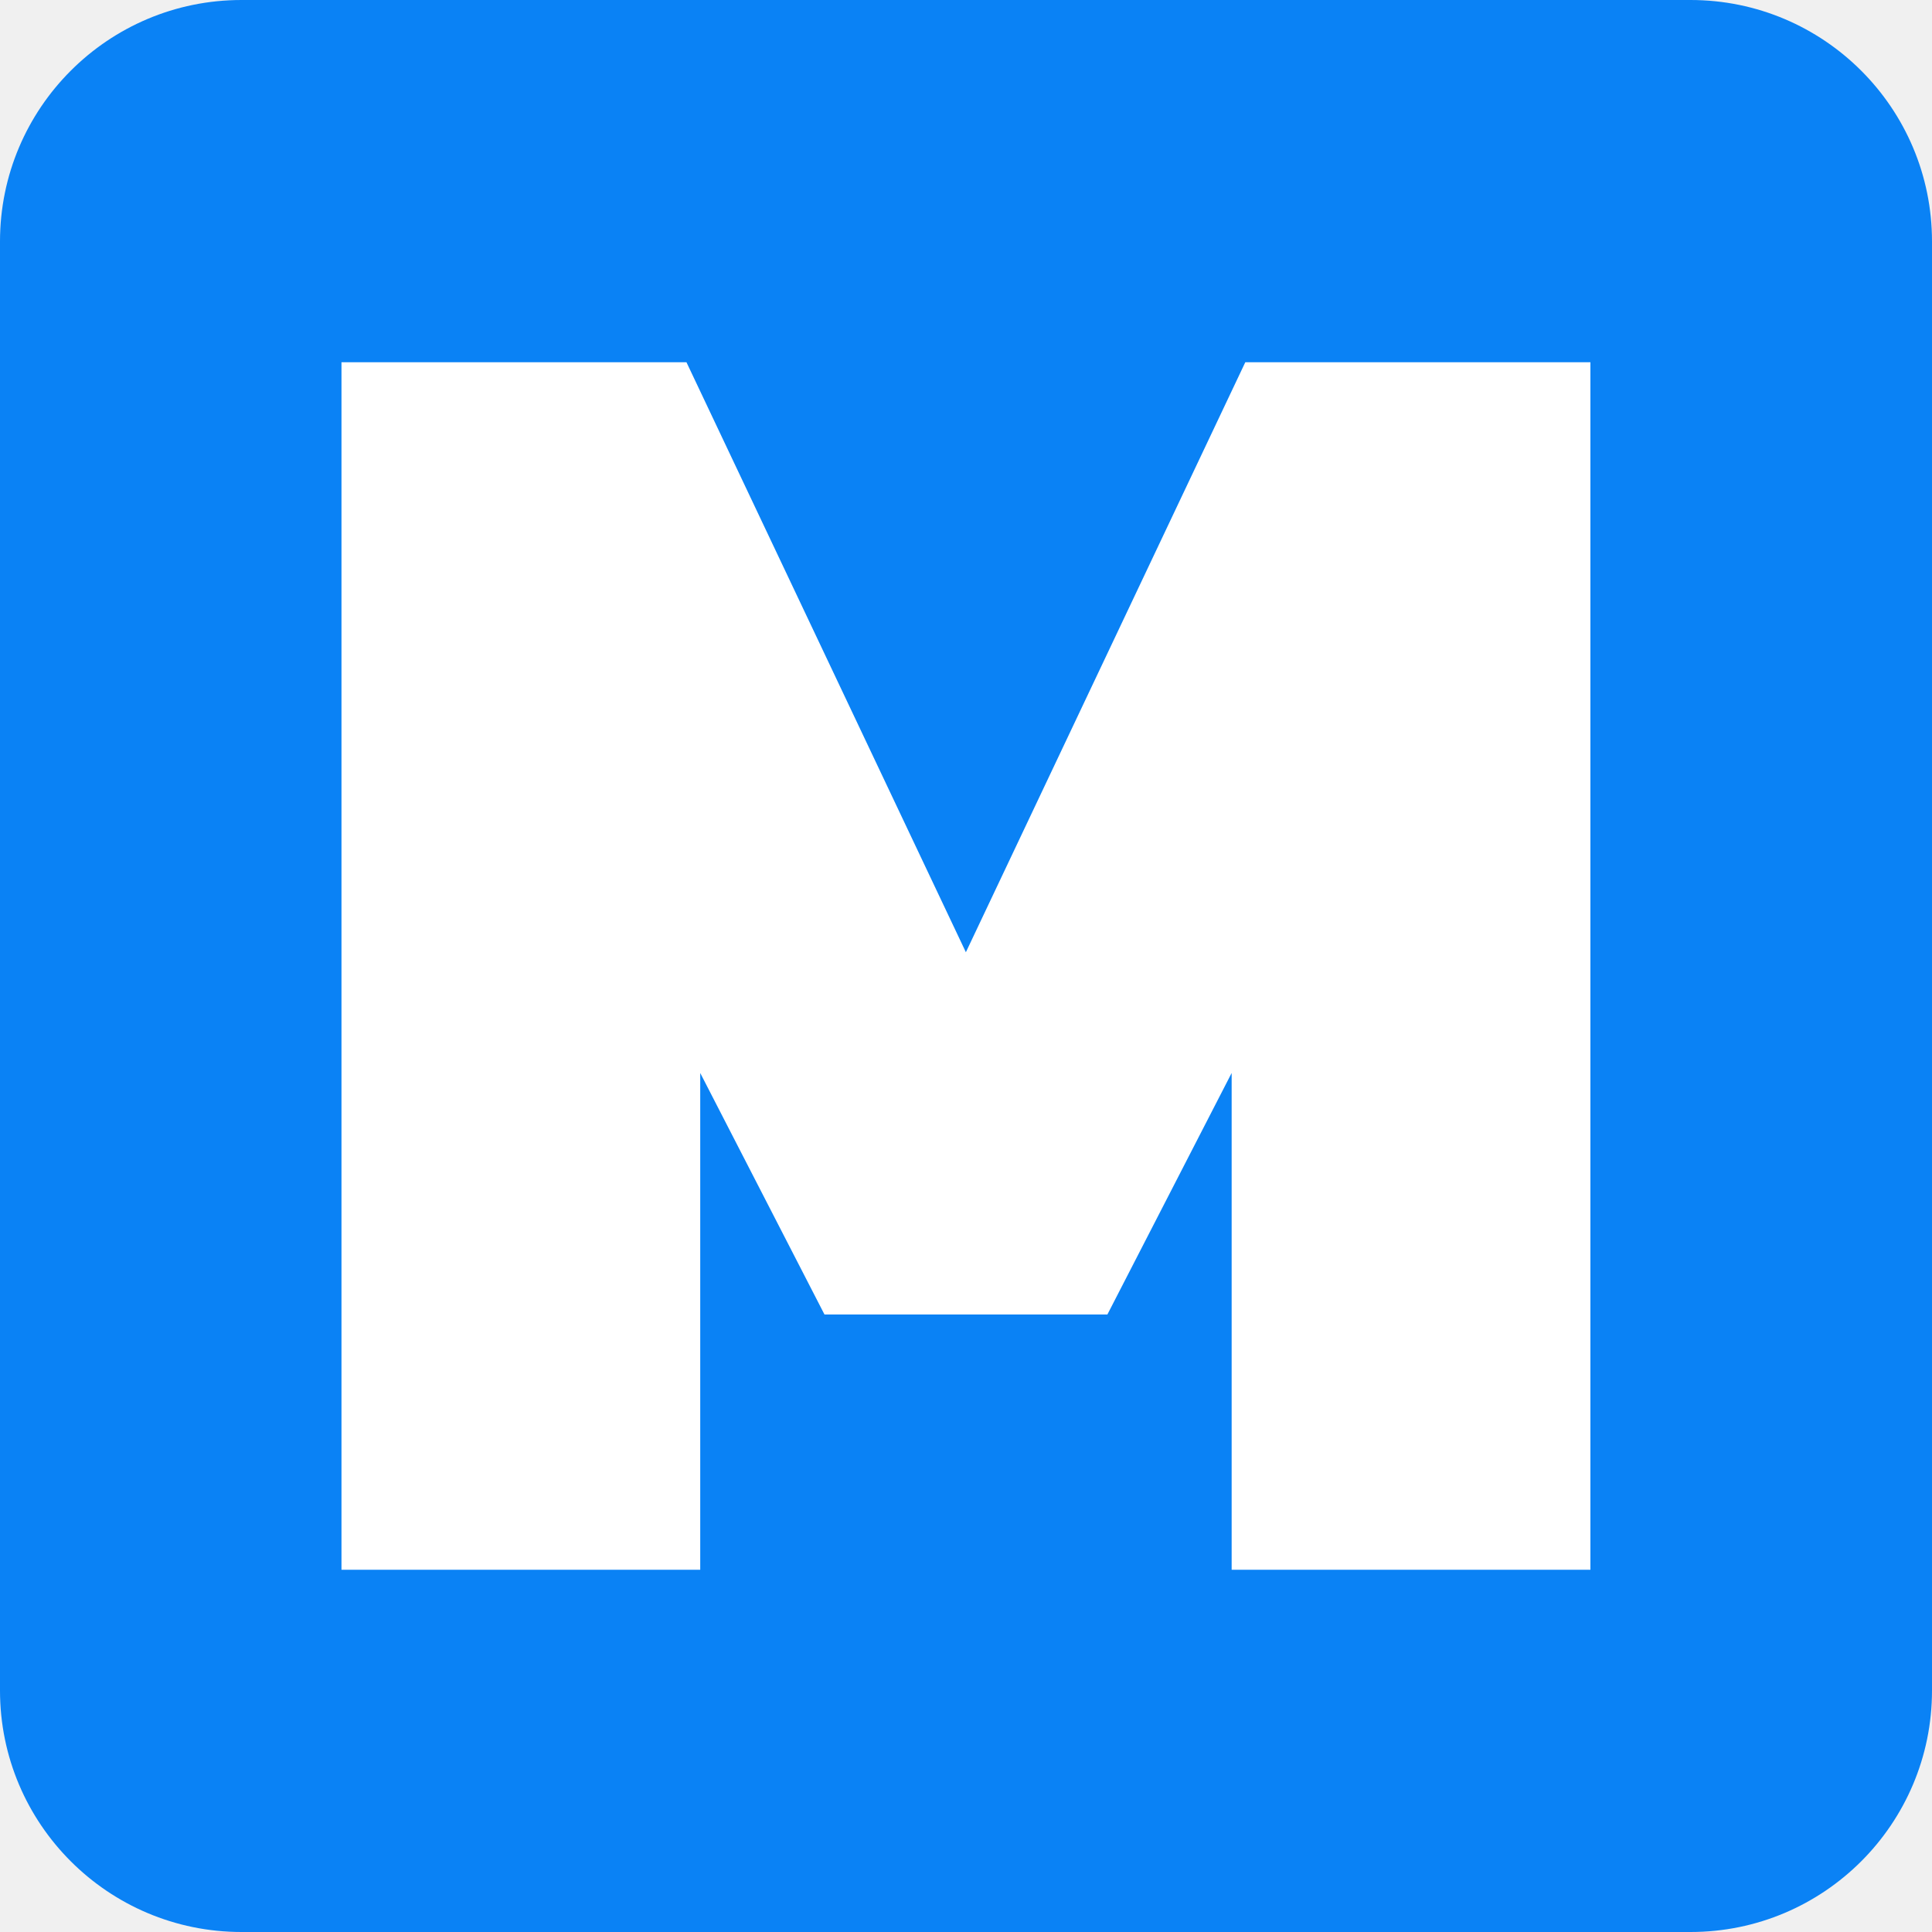
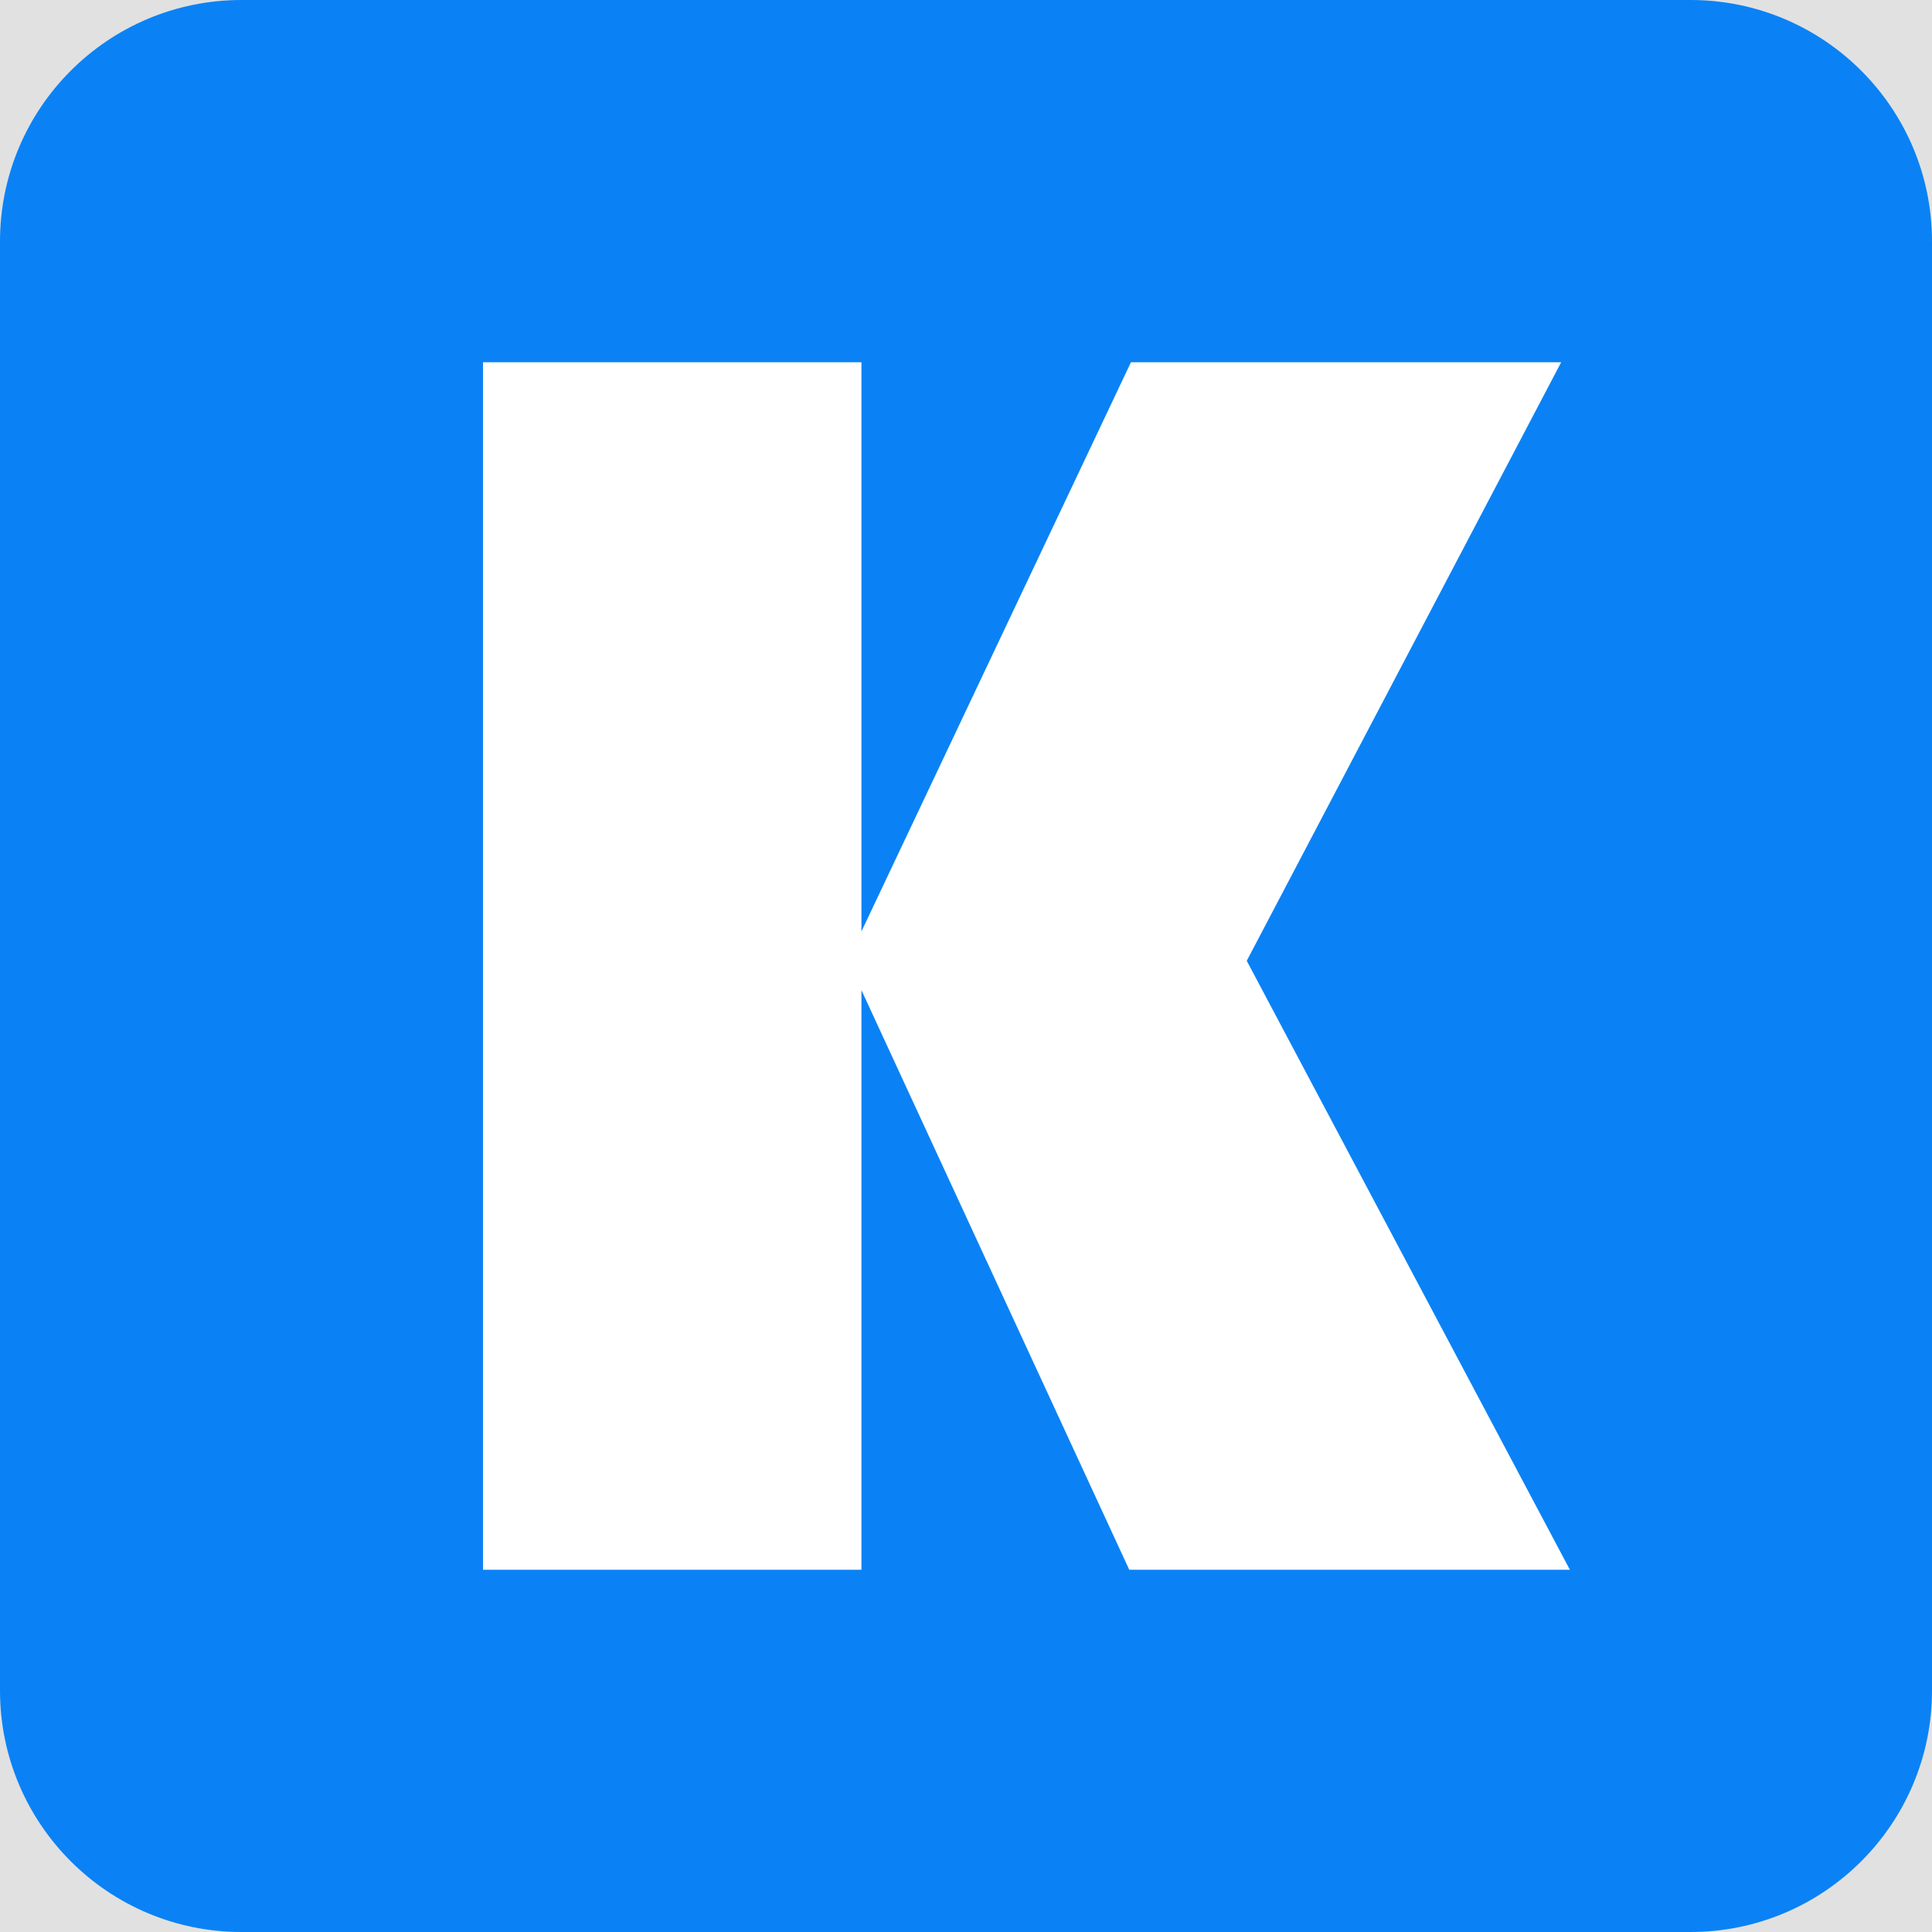
<svg xmlns="http://www.w3.org/2000/svg" fill="none" height="16" viewBox="0 0 16 16" width="16">
  <clipPath id="a">
    <path d="m0 0h16v16h-16z" />
  </clipPath>
+   <path d="m0 0h16v16h-16z" fill="#e1e1e1" />
  <g clip-path="url(#a)">
    <rect fill="#0a82f5" height="16" rx="2" width="16" />
-     <path d="m13.171 3v10h-2.971v-4.114l-1.029 2h-2.343l-1.029-2v4.114h-2.971v-10h2.857l2.314 4.886 2.314-4.886z" fill="#fff" />
+     <path d="m4 13v-10h3.134v4.714l2.232-4.714h3.563l-2.604 4.957 2.676 5.043h-3.649l-2.218-4.8v4.8z" fill="#fff" />
  </g>
</svg>
